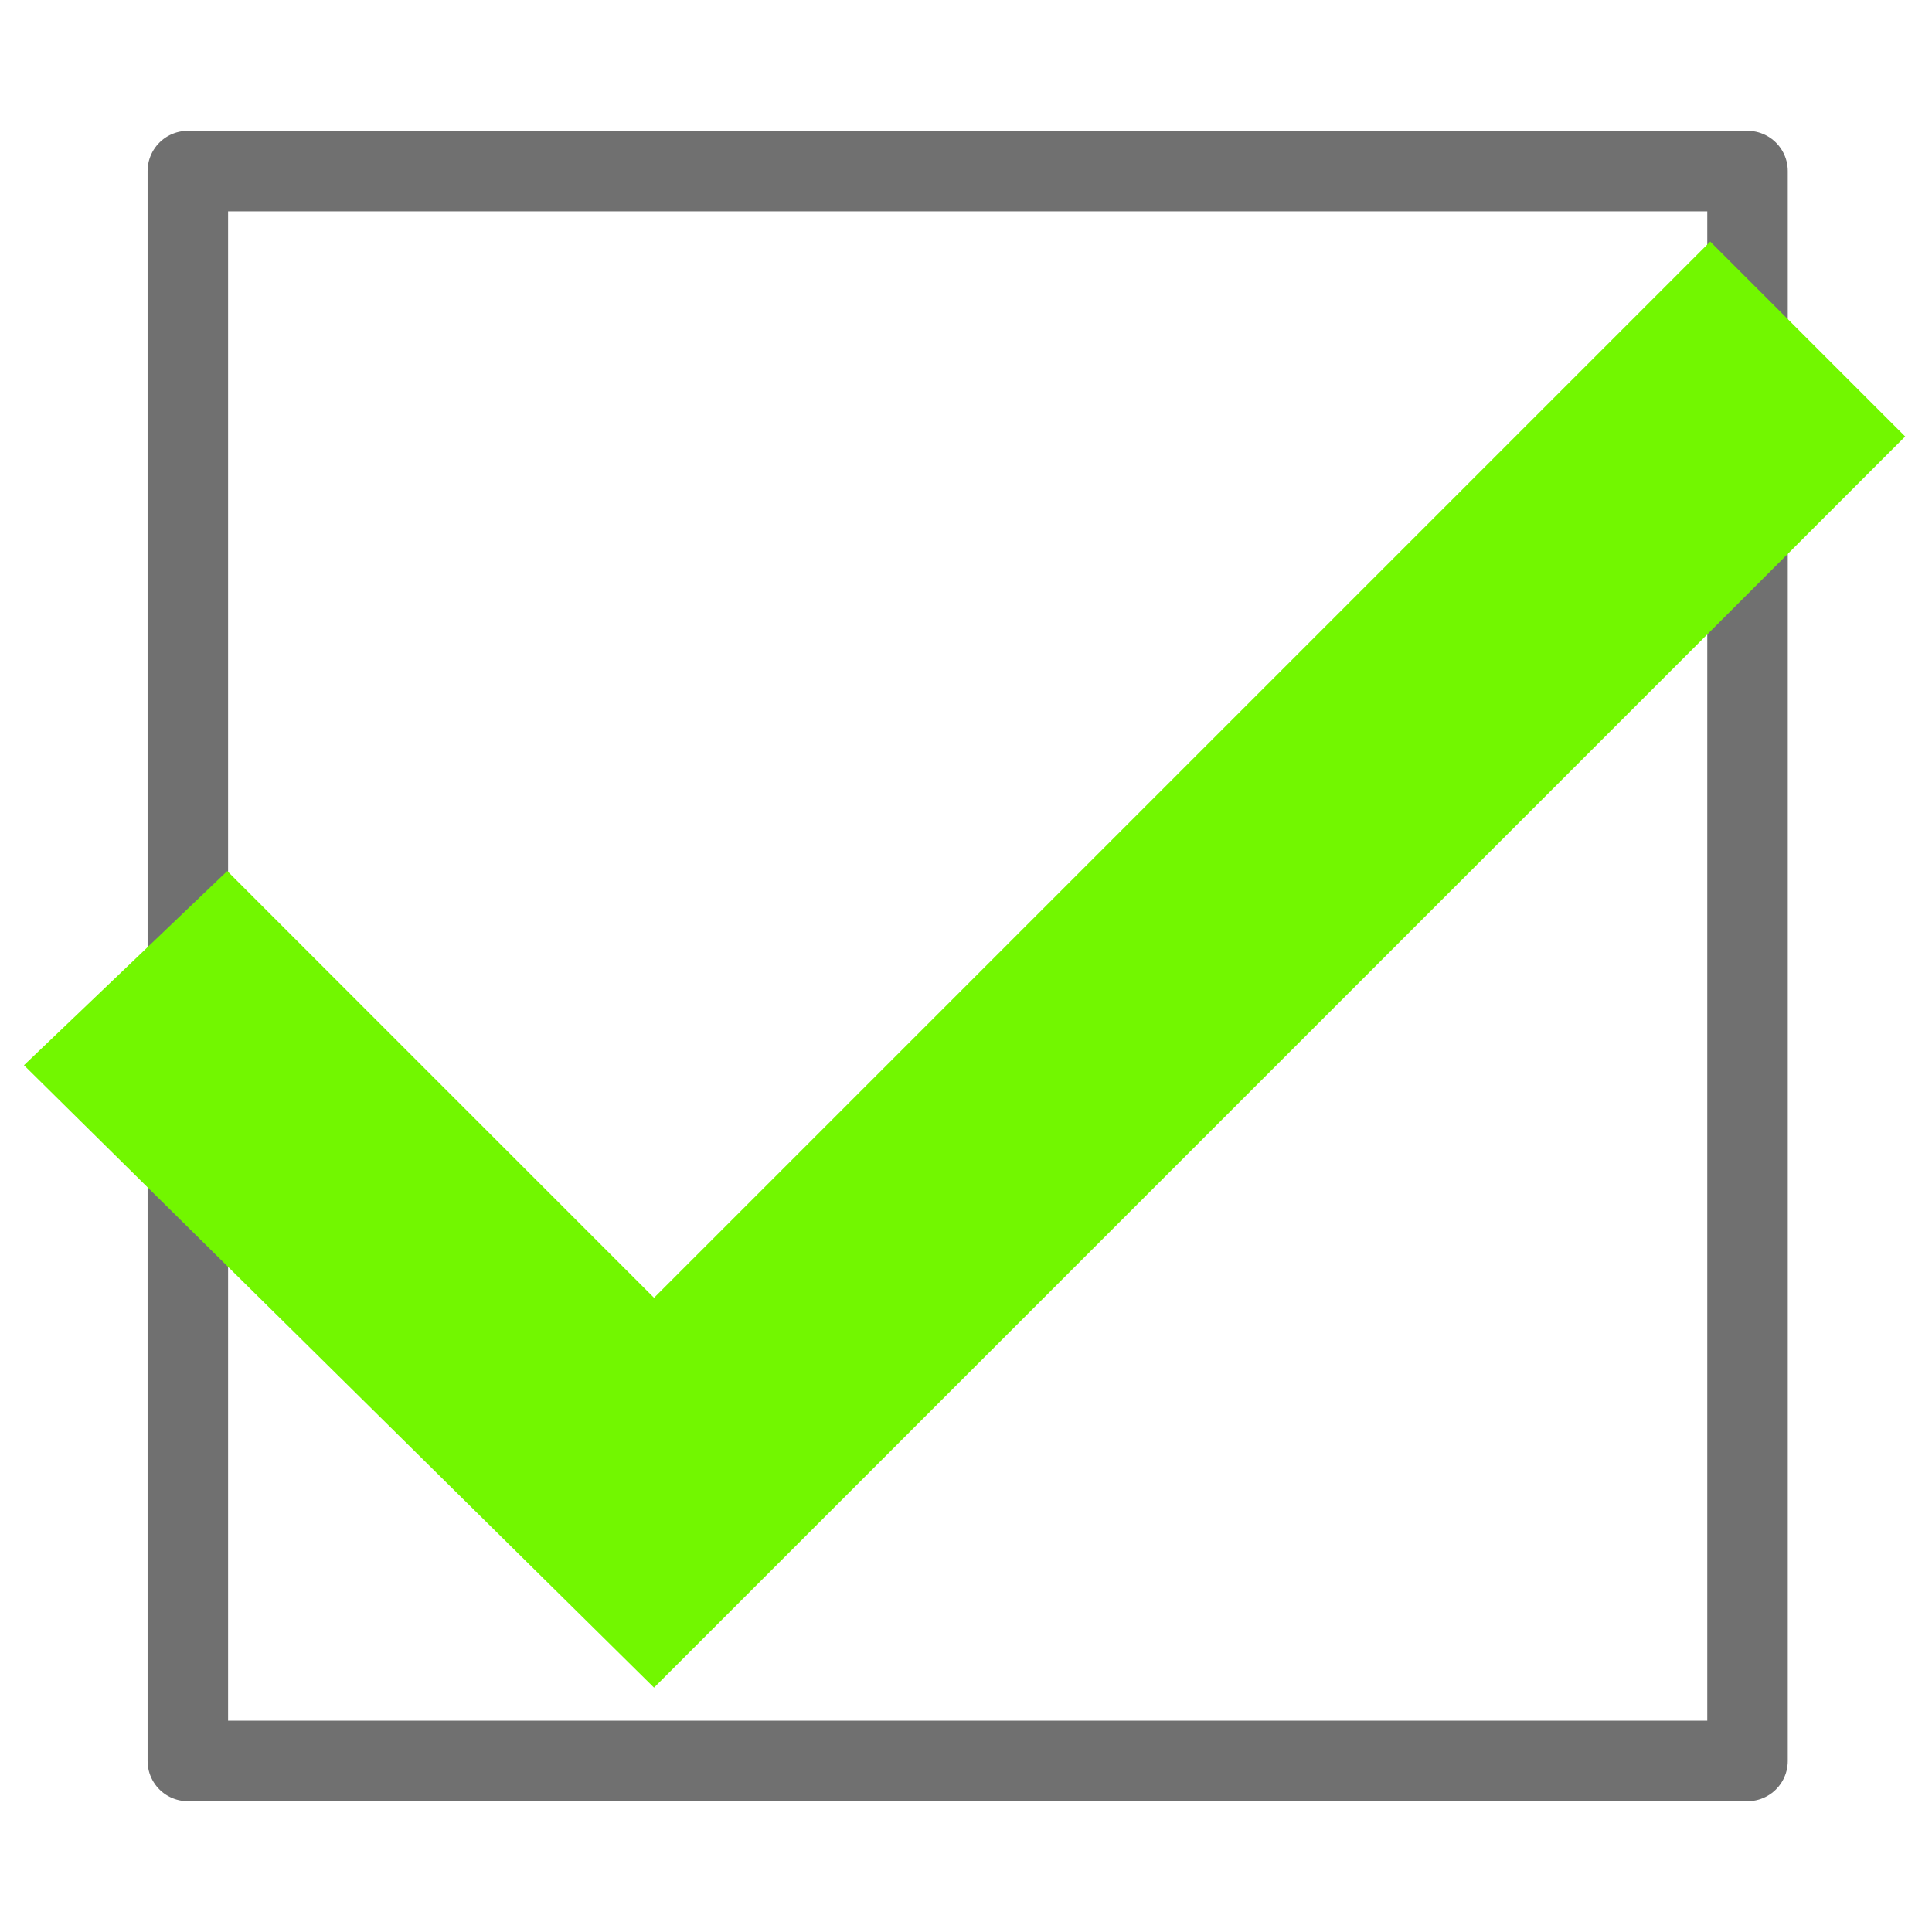
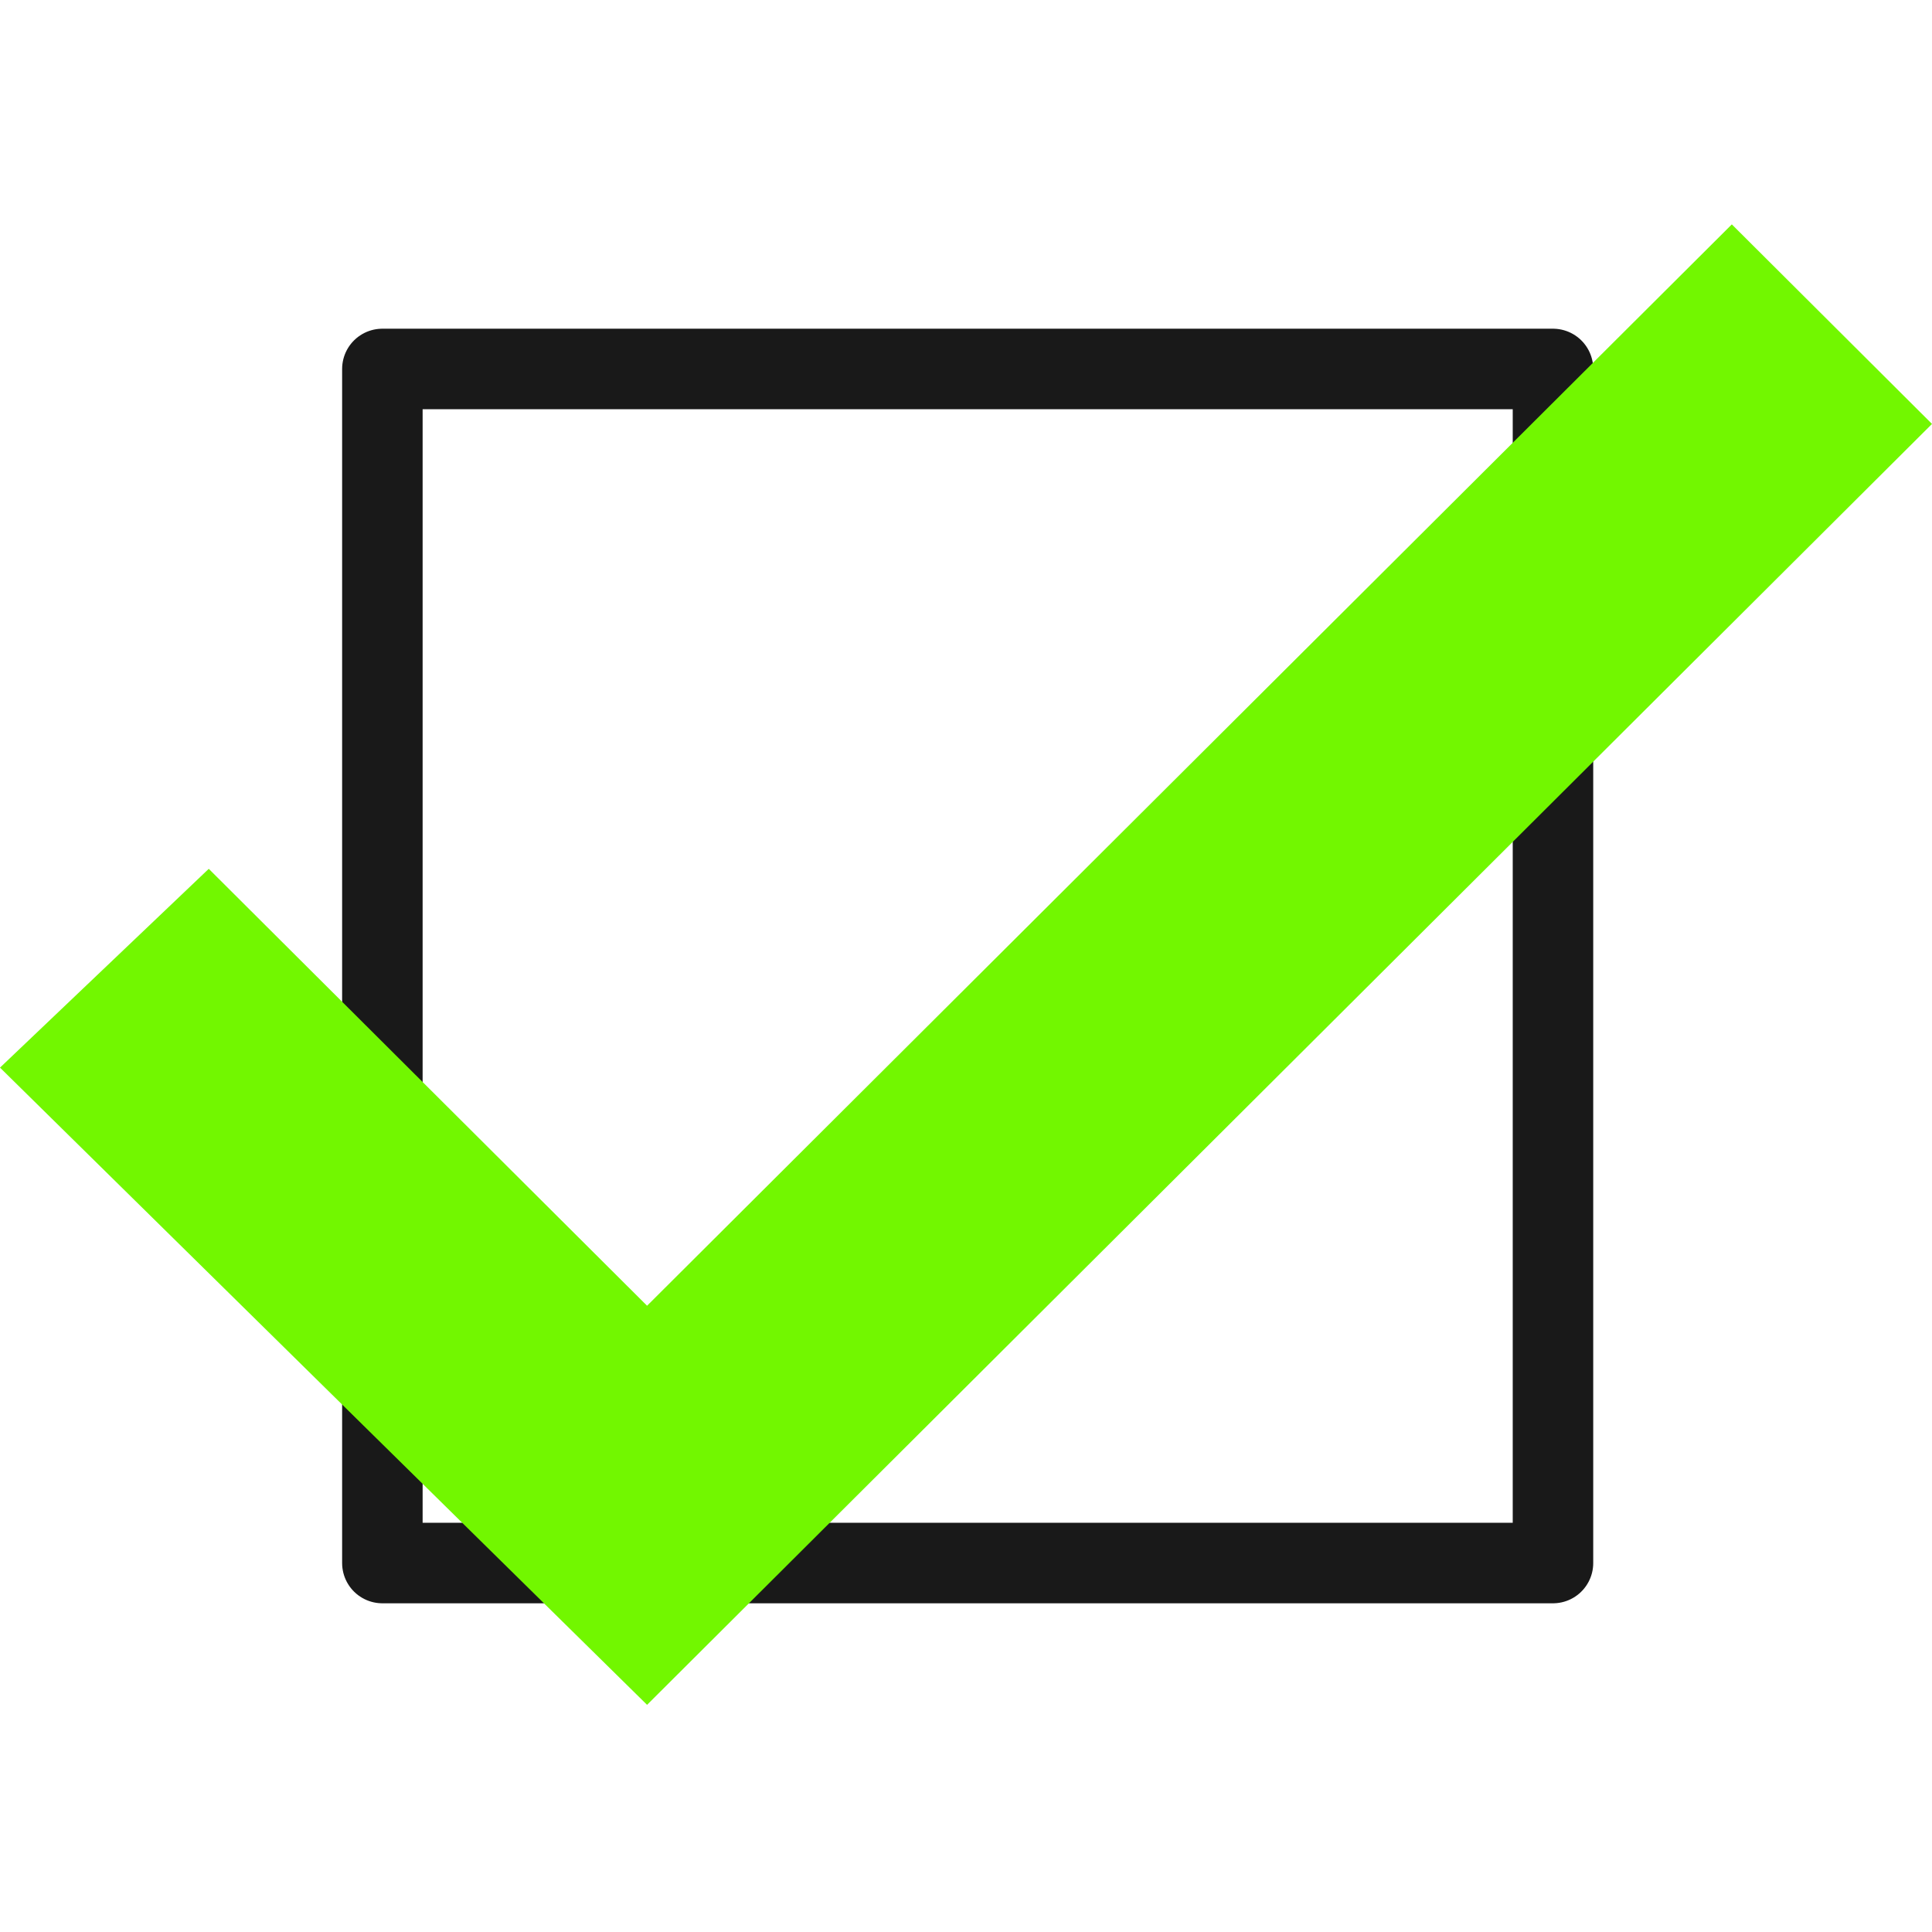
<svg xmlns="http://www.w3.org/2000/svg" width="576" height="576" viewBox="0 0 576 576">
  <defs>
-     <style>.a{clip-path:url(#b);}.b,.e{fill:none;}.b{stroke:#707070;stroke-linejoin:round;stroke-width:24px;}.c{fill:#72f700;}.d{stroke:none;}.f{fill:#fff;}</style>
+     <style>.a{clip-path:url(#b);}.b,.e{fill:none;}.b{stroke:#191919;stroke-linejoin:round;stroke-width:24px;}.c{fill:#72f700;}.d{stroke:none;}.f{fill:#fff;}</style>
    <clipPath id="b">
      <rect width="576" height="576" />
    </clipPath>
  </defs>
  <g id="a" class="a">
    <rect class="f" width="576" height="576" />
-     <g class="b" transform="translate(44 39)">
-       <rect class="d" width="489" height="498" />
-       <rect class="e" x="12" y="12" width="465" height="474" />
+     <g class="b" transform="translate(102 98)">
+       <rect class="d" width="373" height="380" />
+       <rect class="e" x="12" y="12" width="349" height="356" />
    </g>
-     <path class="c" d="M816.91,688.677l187.84,185.561,373.011-373.011-58.109-58.109-314.9,314.9L877.514,630.784Z" transform="translate(-809.762 -371.095)" />
+     <path class="c" d="M816.91,694.518l192.914,189.976L1392.91,502.61l-59.678-59.491L1009.824,765.512,879.15,635.249Z" transform="translate(-816.91 -376.222)" />
  </g>
</svg>
